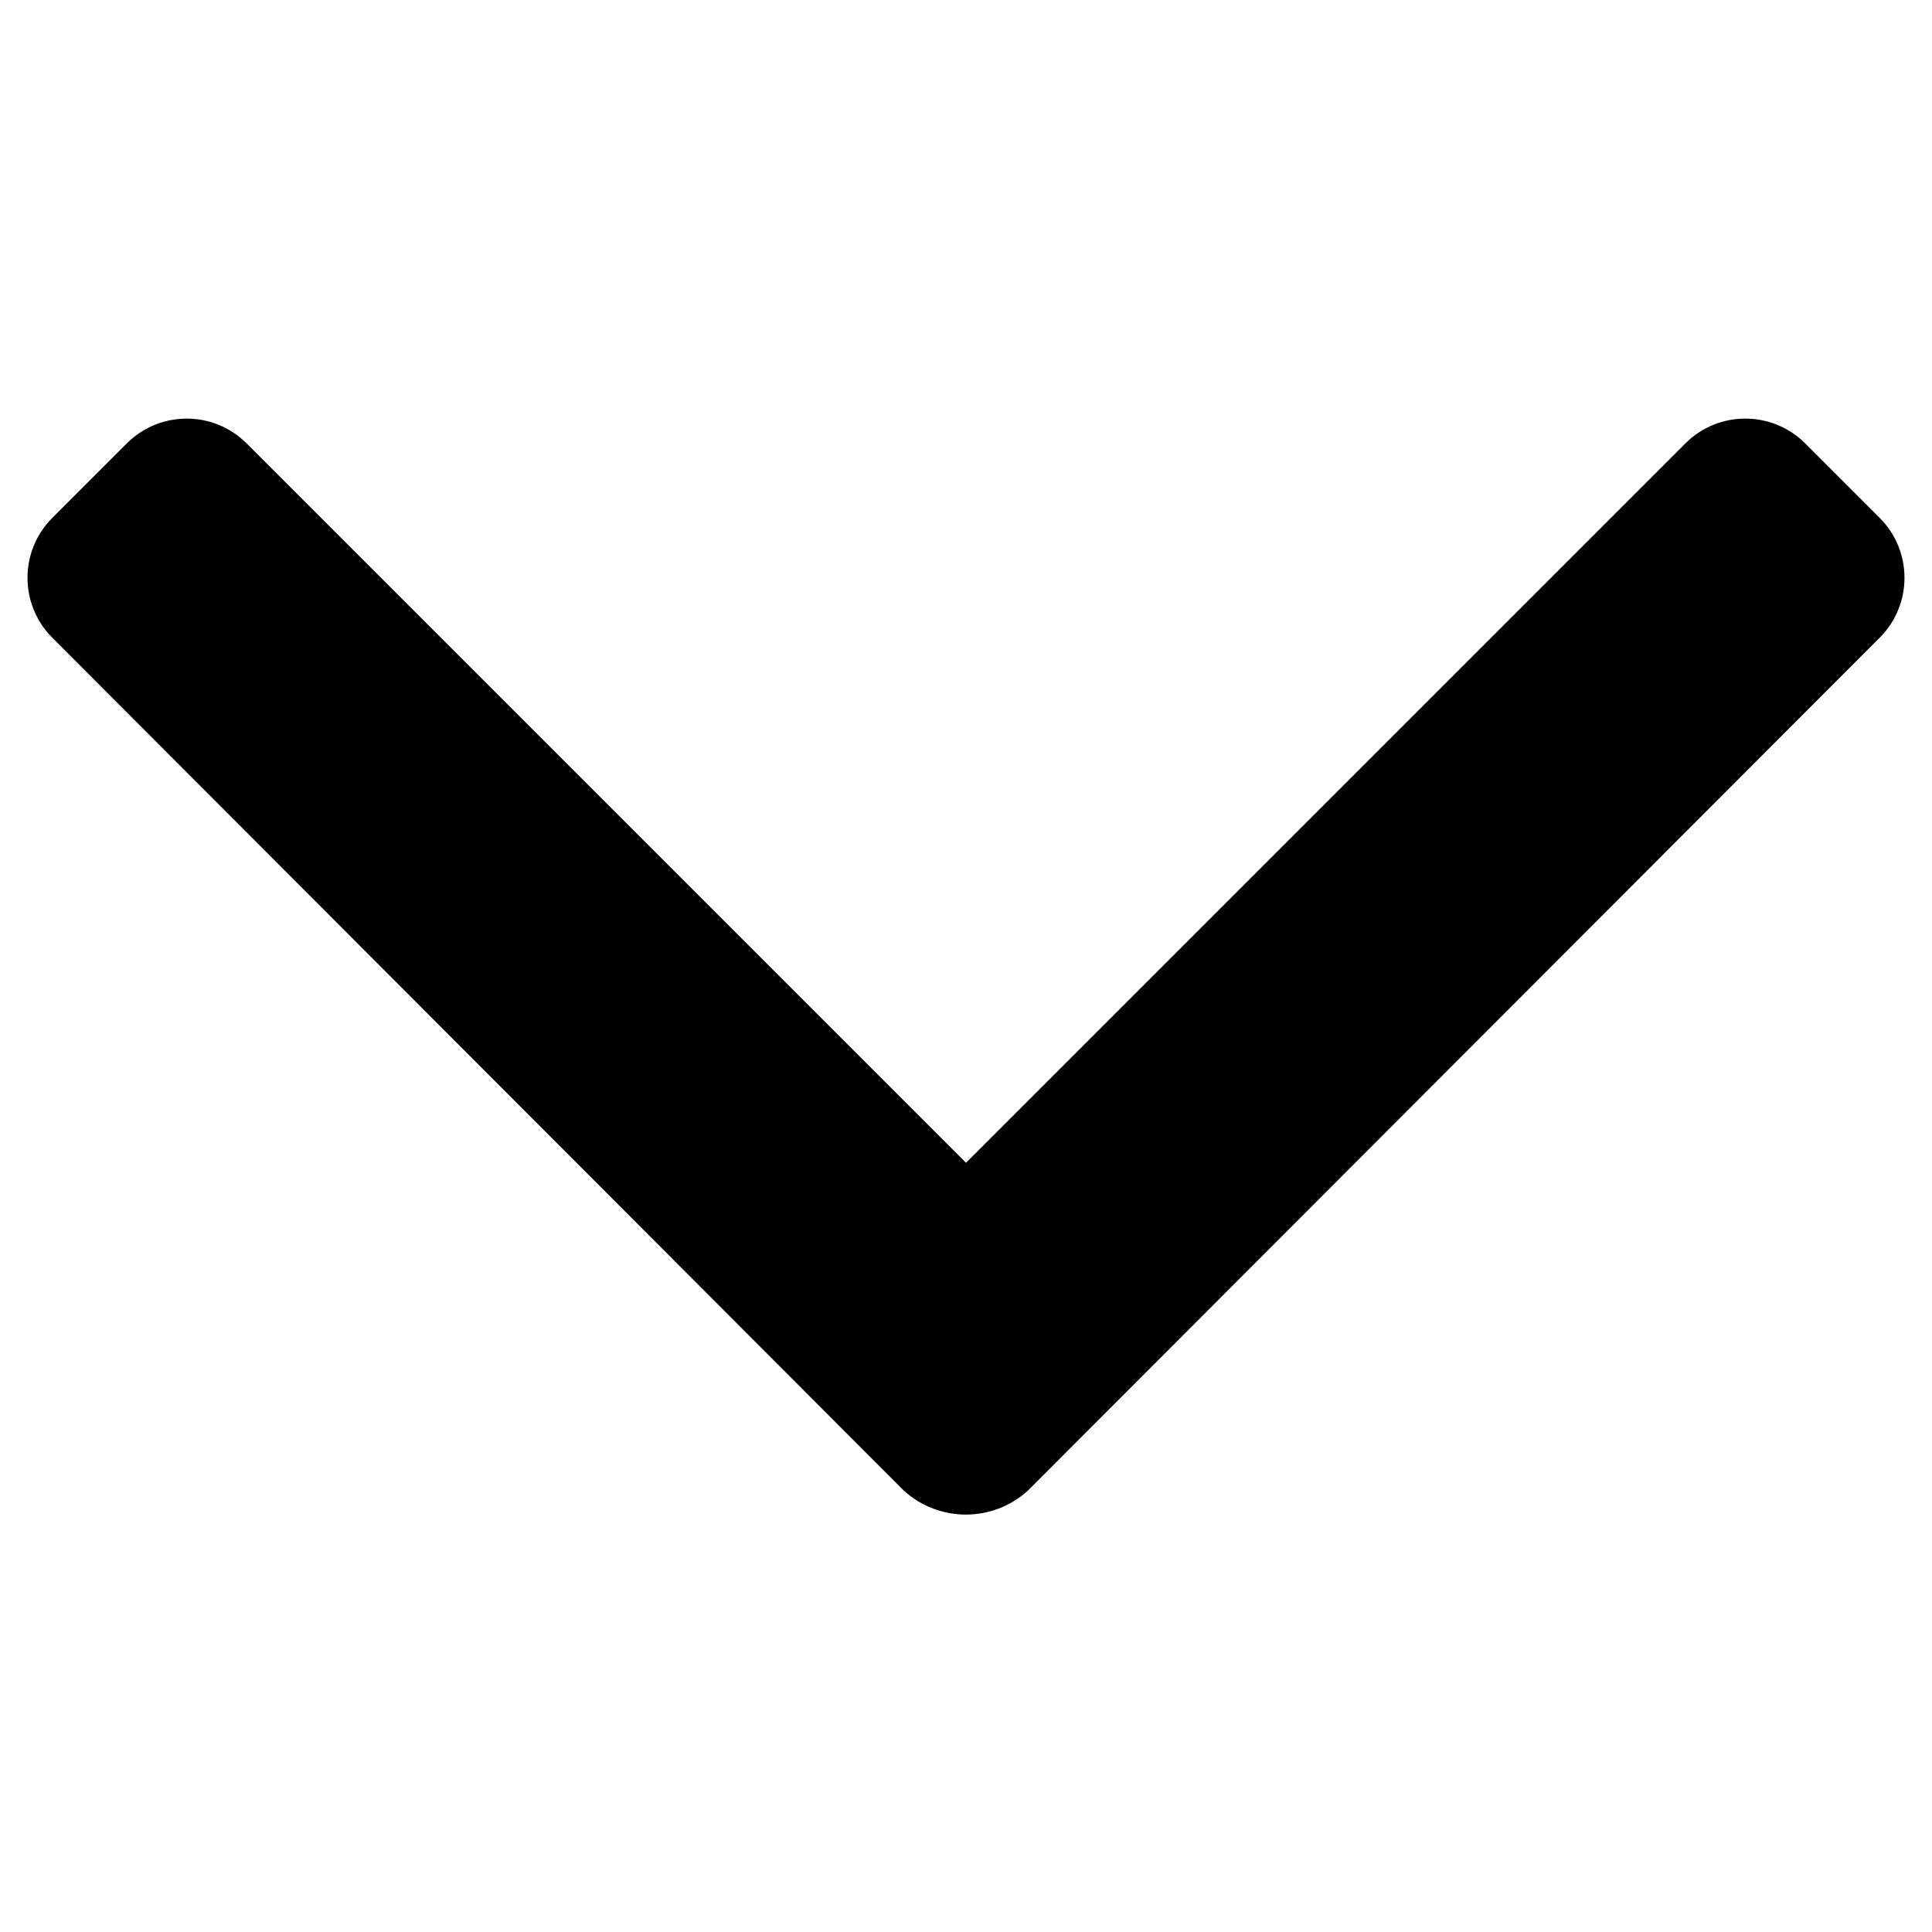
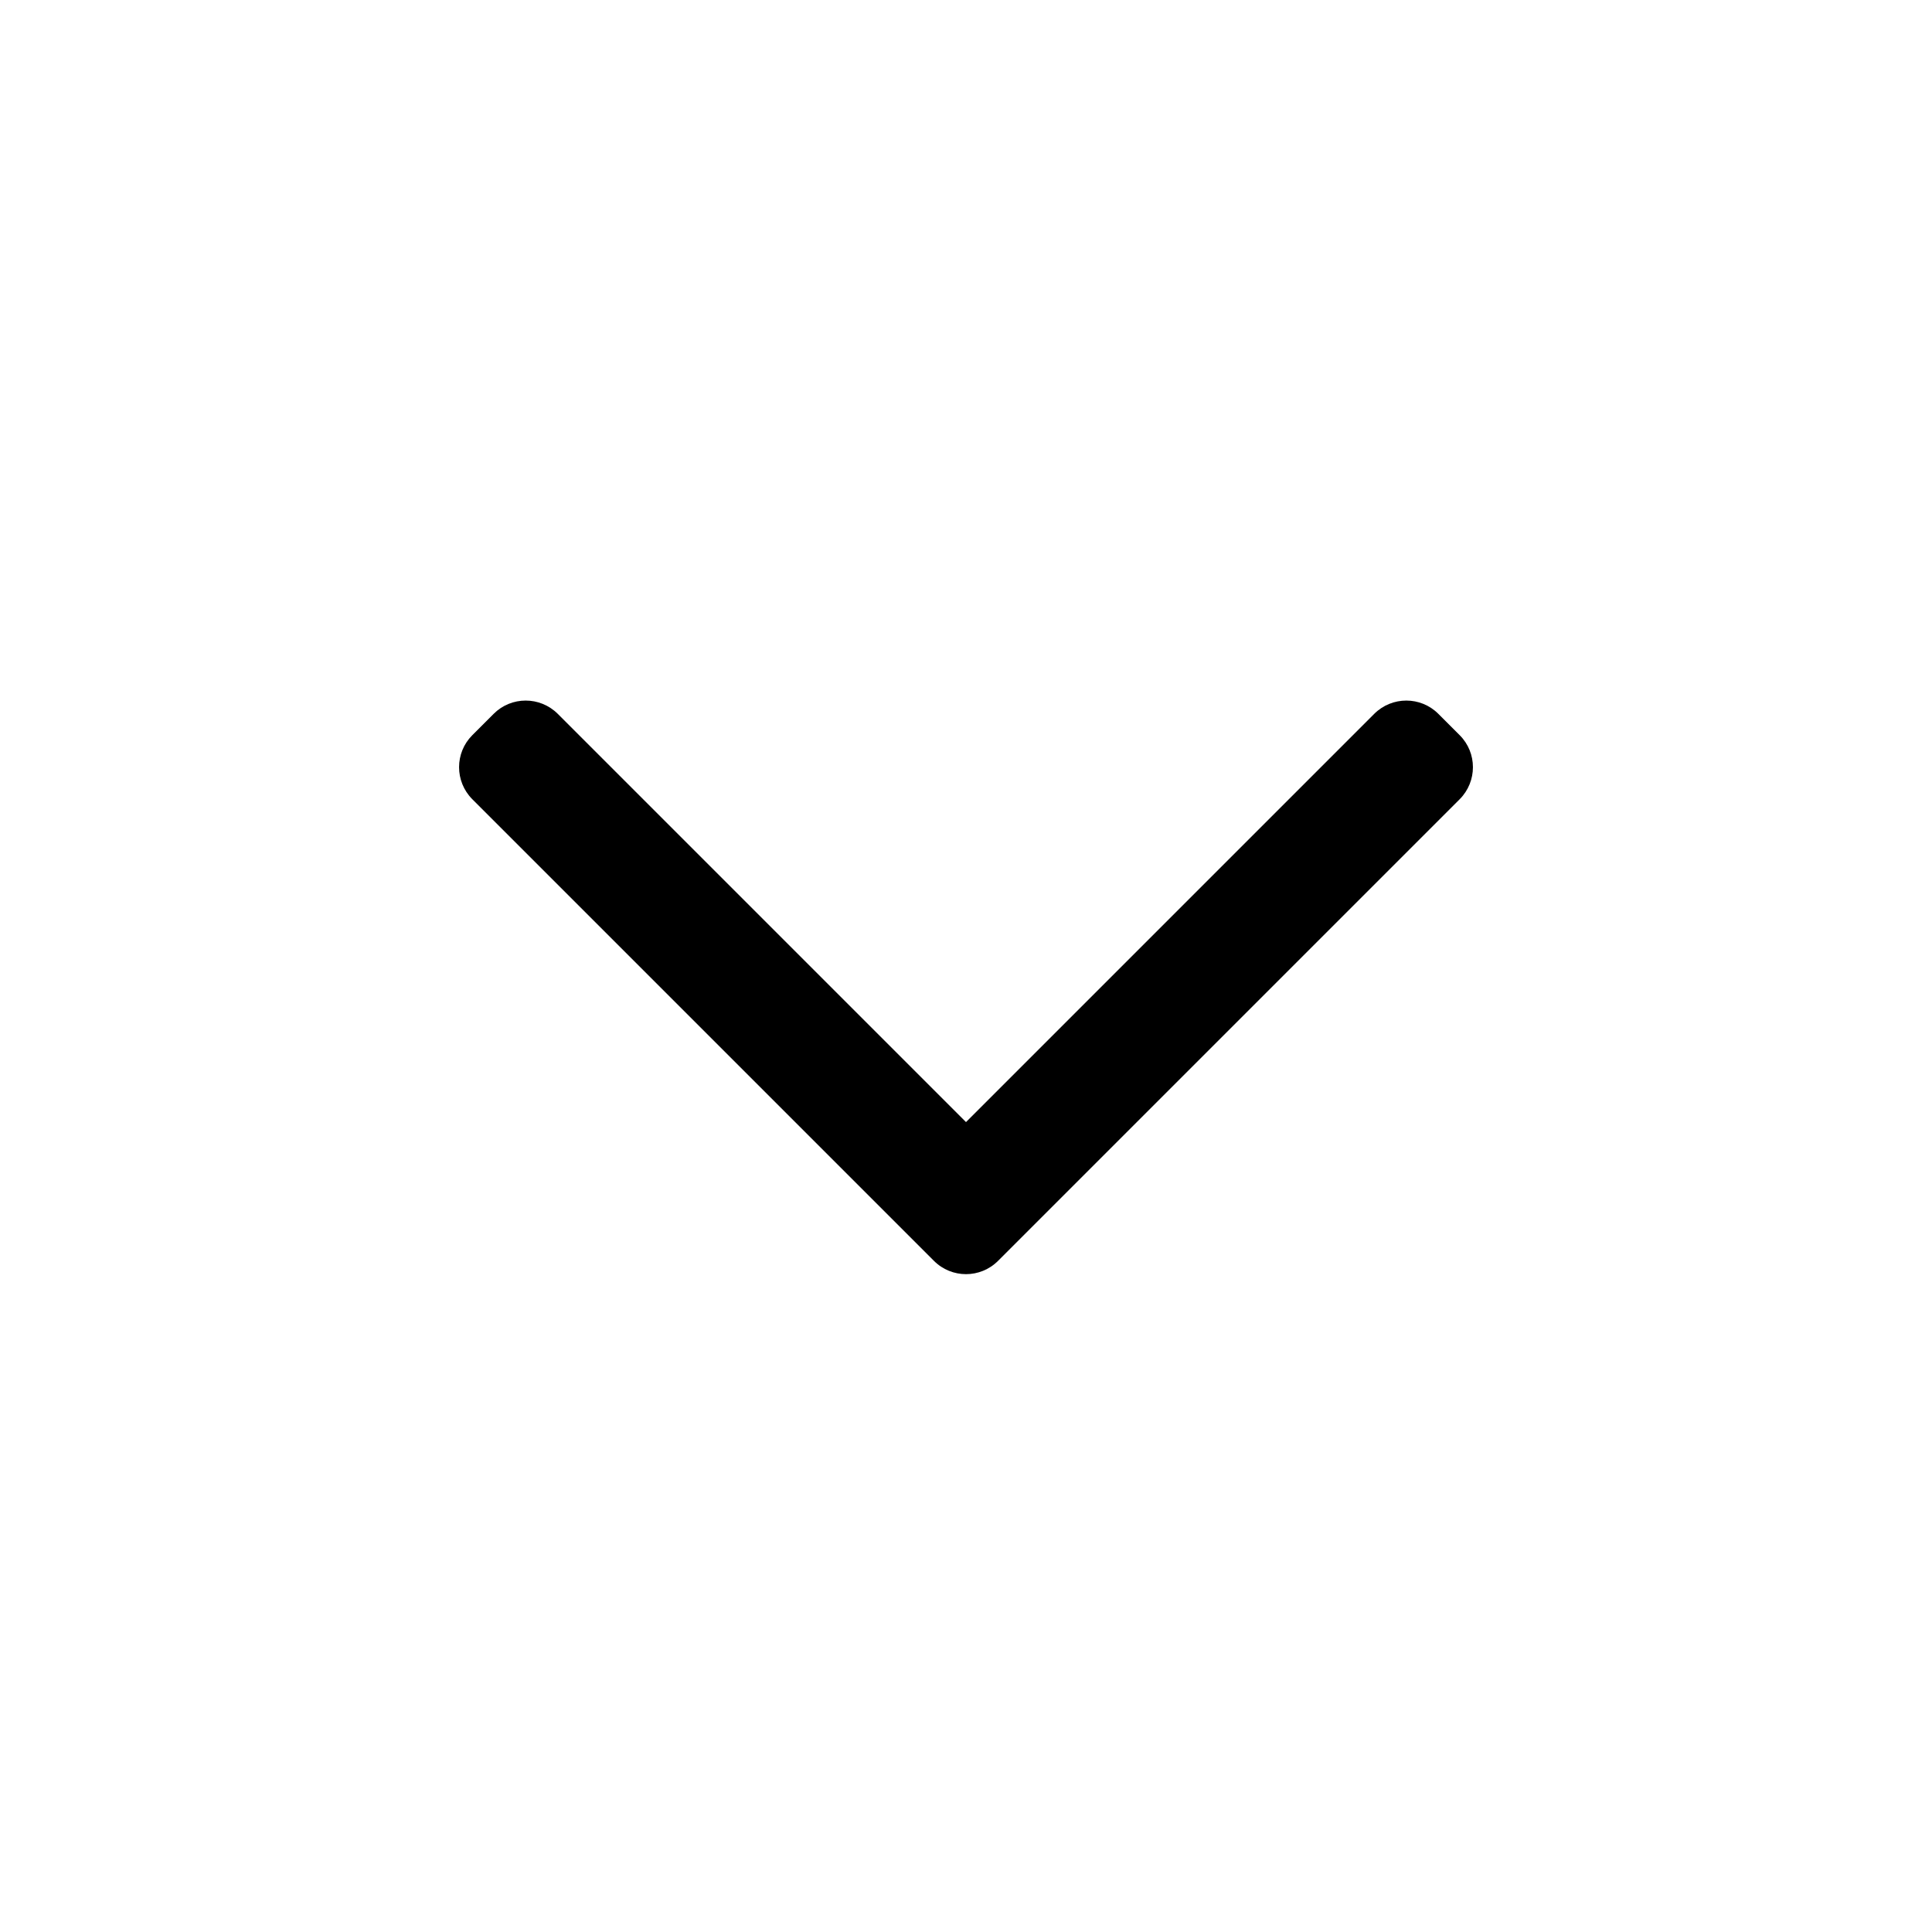
- <svg xmlns="http://www.w3.org/2000/svg" viewBox="0 0 70 70">
-   <path fill="currentColor" d="M1.89 18.77l2.71-2.71a3.07 3.07 0 014.33 0L35 42.13l26.07-26.07a3.07 3.07 0 014.33 0l2.71 2.71a3.07 3.07 0 010 4.33L37.25 54a3.34 3.34 0 01-4.51 0L1.89 23.1a3.07 3.07 0 010-4.33z" data-name="&amp;lt;Pfad&amp;gt;" />
+ <svg xmlns="http://www.w3.org/2000/svg" width="24" height="24" viewBox="0 0 24 24" fill="none">
+   <path fill-rule="evenodd" clip-rule="evenodd" d="M12.398 15.663C12.178 15.883 11.822 15.883 11.602 15.663L5.867 9.928C5.648 9.708 5.648 9.352 5.867 9.133L6.133 8.867C6.352 8.648 6.708 8.648 6.928 8.867L12 13.939L17.072 8.867C17.292 8.648 17.648 8.648 17.867 8.867L18.133 9.133C18.352 9.352 18.352 9.708 18.133 9.928L12.398 15.663Z" fill="black" />
</svg>
